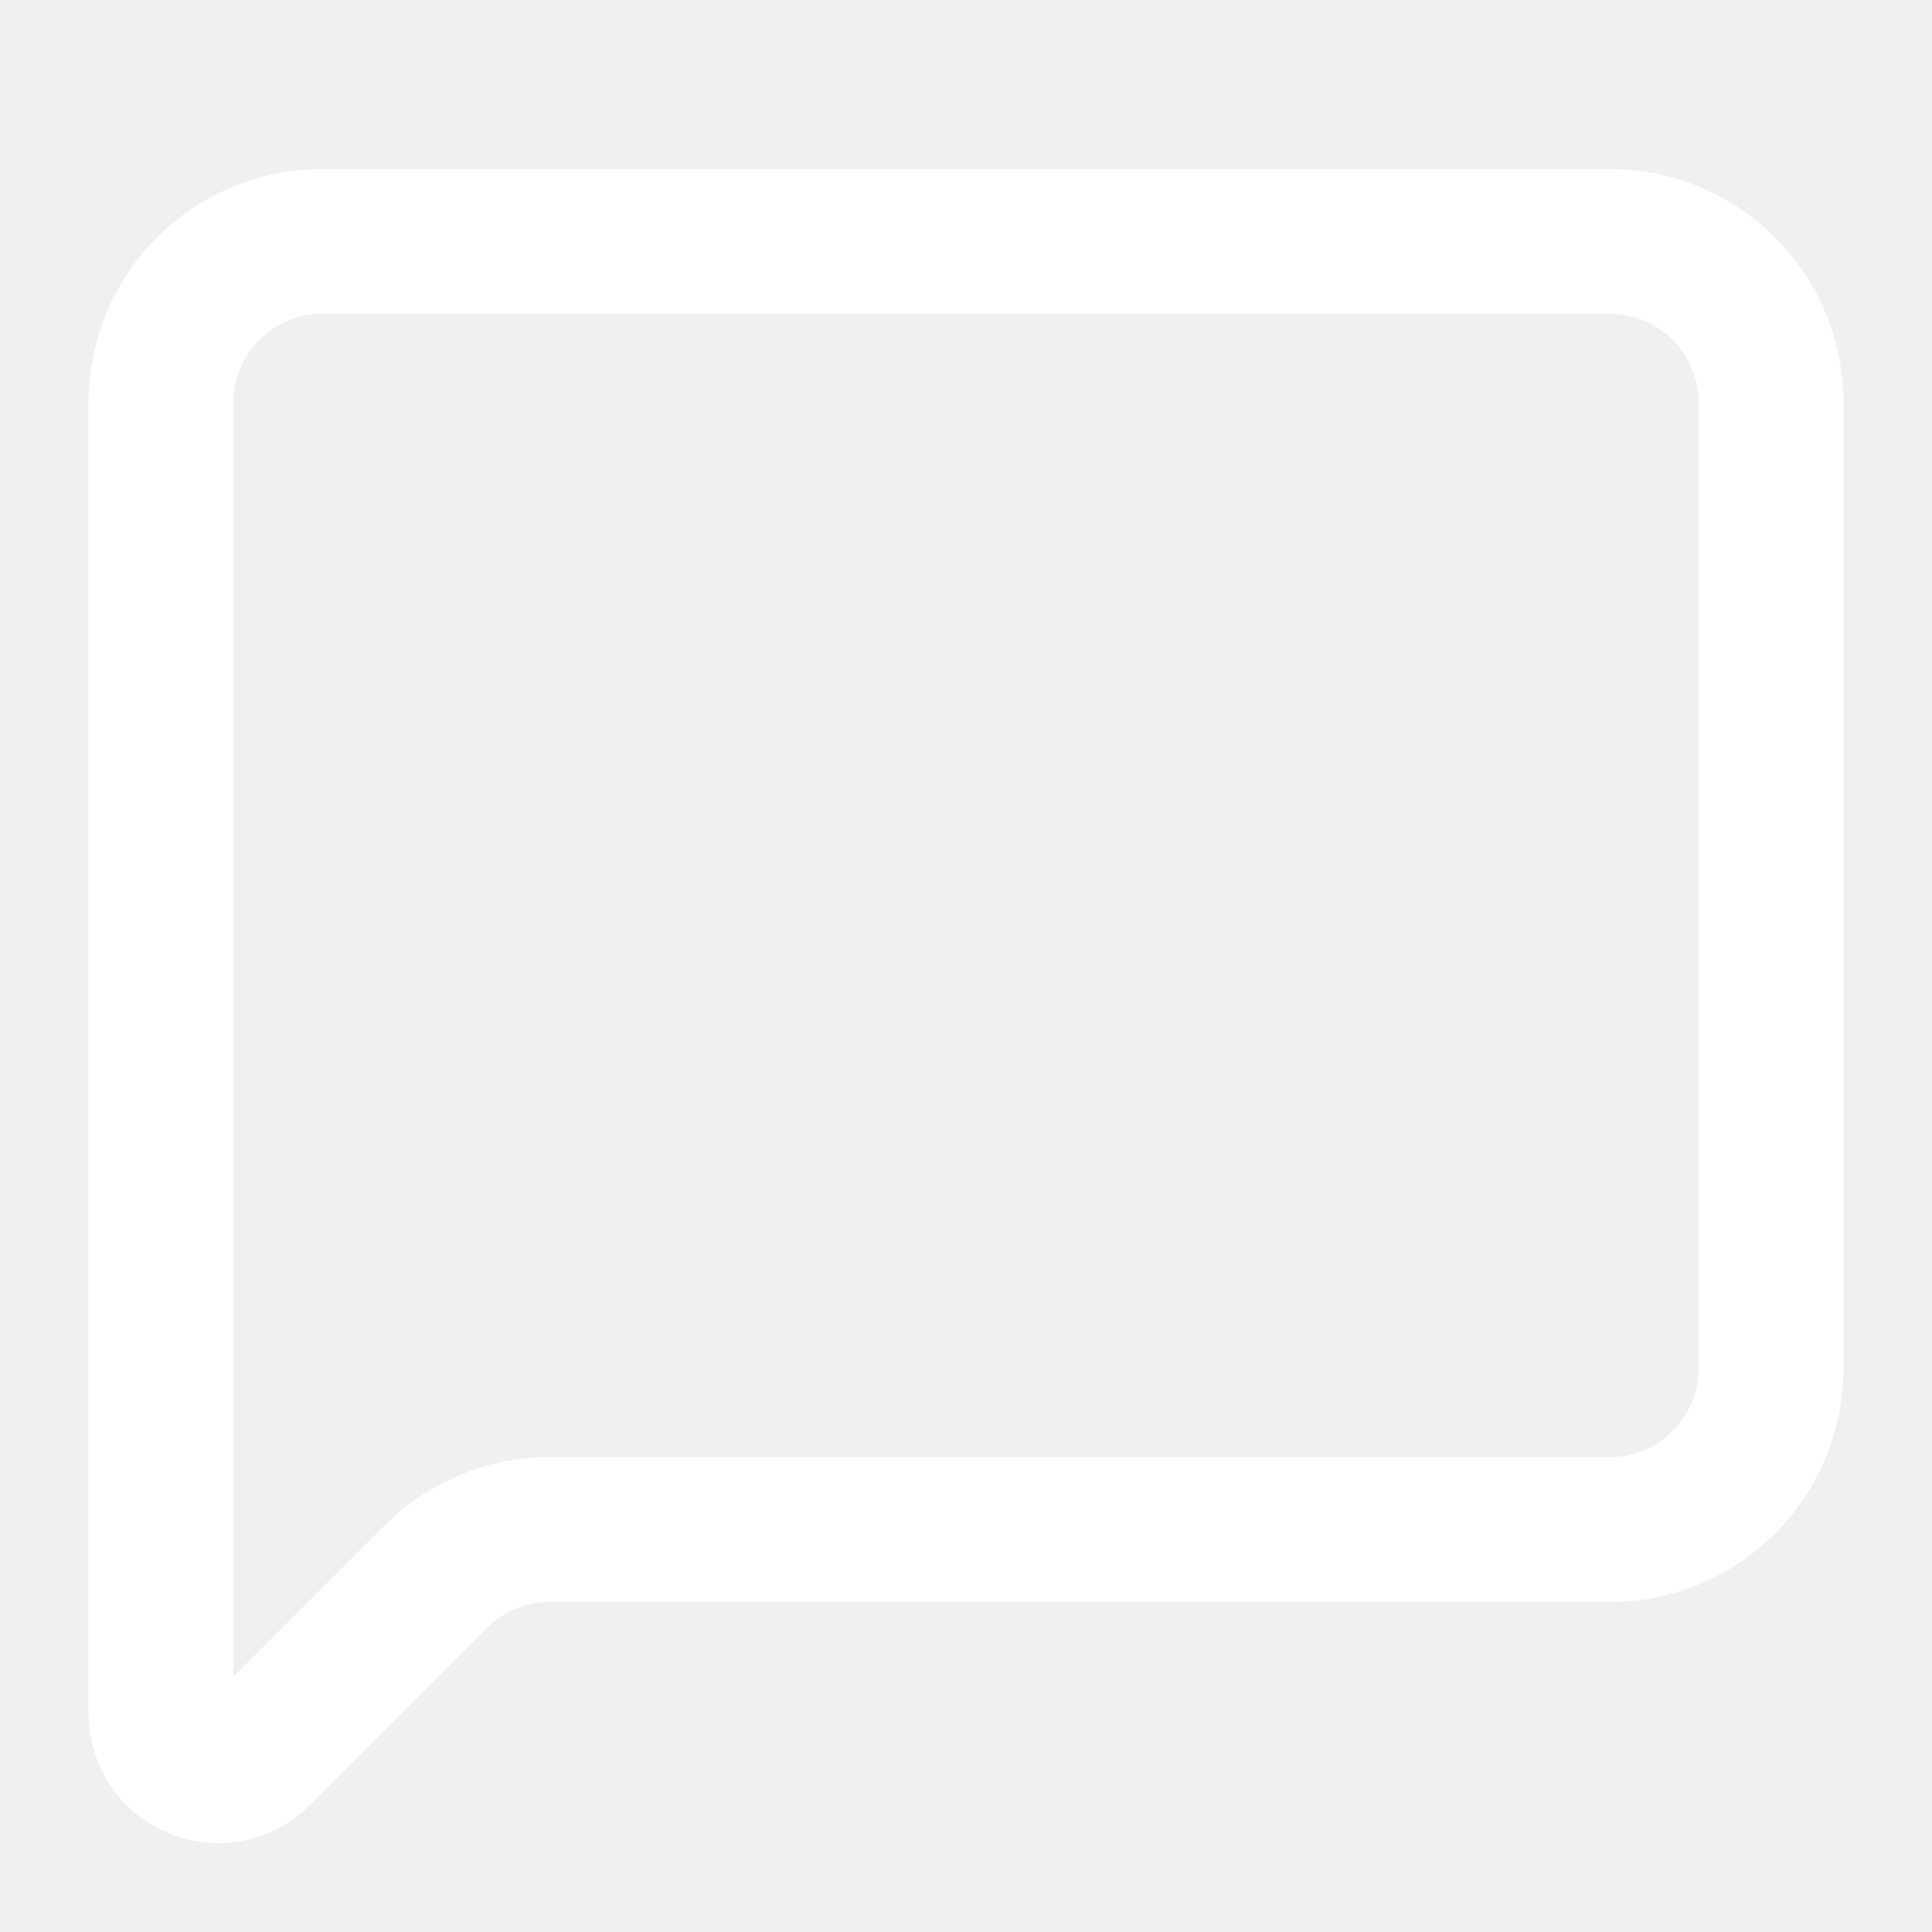
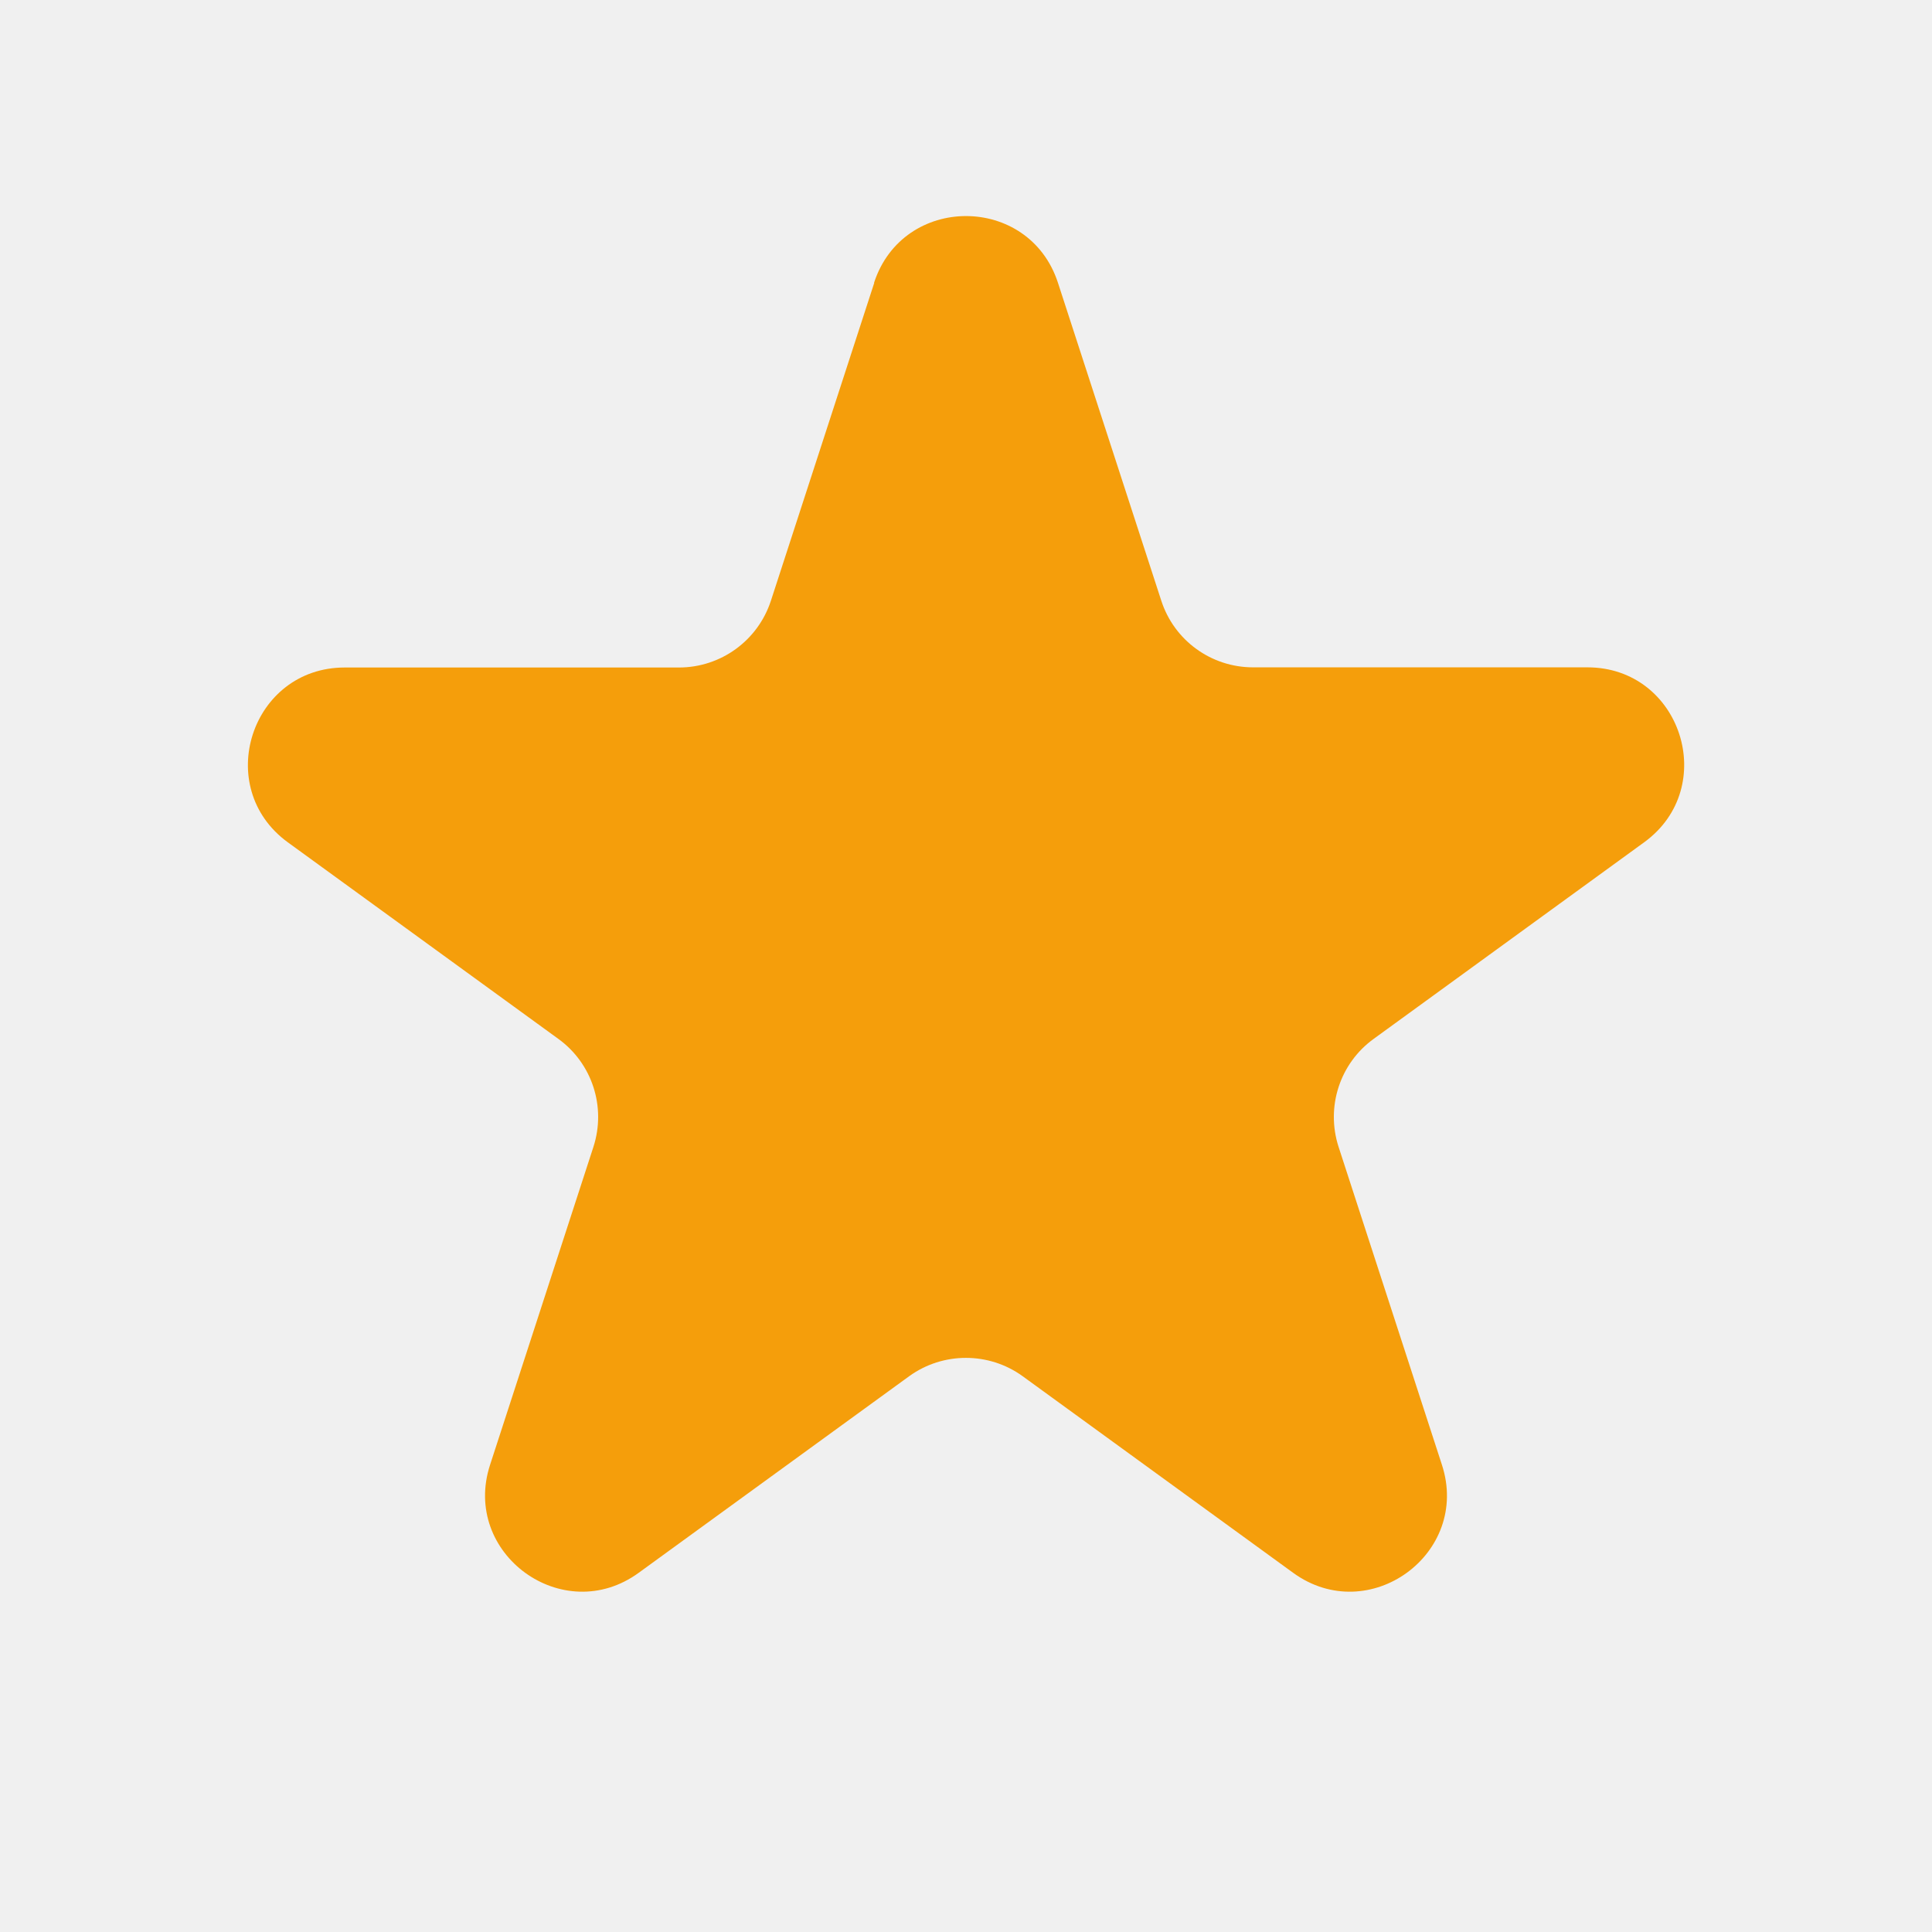
- <svg xmlns="http://www.w3.org/2000/svg" preserveAspectRatio="none" overflow="visible" style="display: block;" width="24" height="24" viewBox="0 0 24 24" fill="none">
+ <svg xmlns="http://www.w3.org/2000/svg" preserveAspectRatio="none" overflow="visible" style="display: block;" width="12" height="12" viewBox="0 0 12 12" fill="none">
  <g id="SVG">
-     <path id="Vector" d="M22 17C22 18.104 21.104 19 20 19H6.828C6.298 19 5.789 19.211 5.414 19.586L3.212 21.788C3.009 21.991 2.704 22.052 2.438 21.942C2.173 21.832 2 21.573 2 21.286V5C2 3.896 2.896 3 4 3H20C21.104 3 22 3.896 22 5V17" stroke="white" stroke-width="1.8" stroke-linecap="round" stroke-linejoin="round" />
+     <path id="Vector" d="M5.429 1.756C5.609 1.204 6.391 1.204 6.571 1.756L7.213 3.731C7.293 3.978 7.523 4.145 7.783 4.145H9.86C10.441 4.145 10.682 4.889 10.213 5.231L8.533 6.452C8.322 6.604 8.234 6.875 8.314 7.123L8.956 9.098C9.136 9.65 8.503 10.111 8.032 9.769L6.352 8.548C6.142 8.396 5.857 8.396 5.647 8.548L3.967 9.769C3.497 10.111 2.864 9.65 3.044 9.098L3.686 7.123C3.766 6.875 3.678 6.604 3.467 6.452L1.788 5.232C1.318 4.89 1.56 4.146 2.141 4.146H4.217C4.477 4.146 4.707 3.979 4.788 3.732L5.43 1.757L5.429 1.756" fill="#F59E0B" />
  </g>
</svg>
